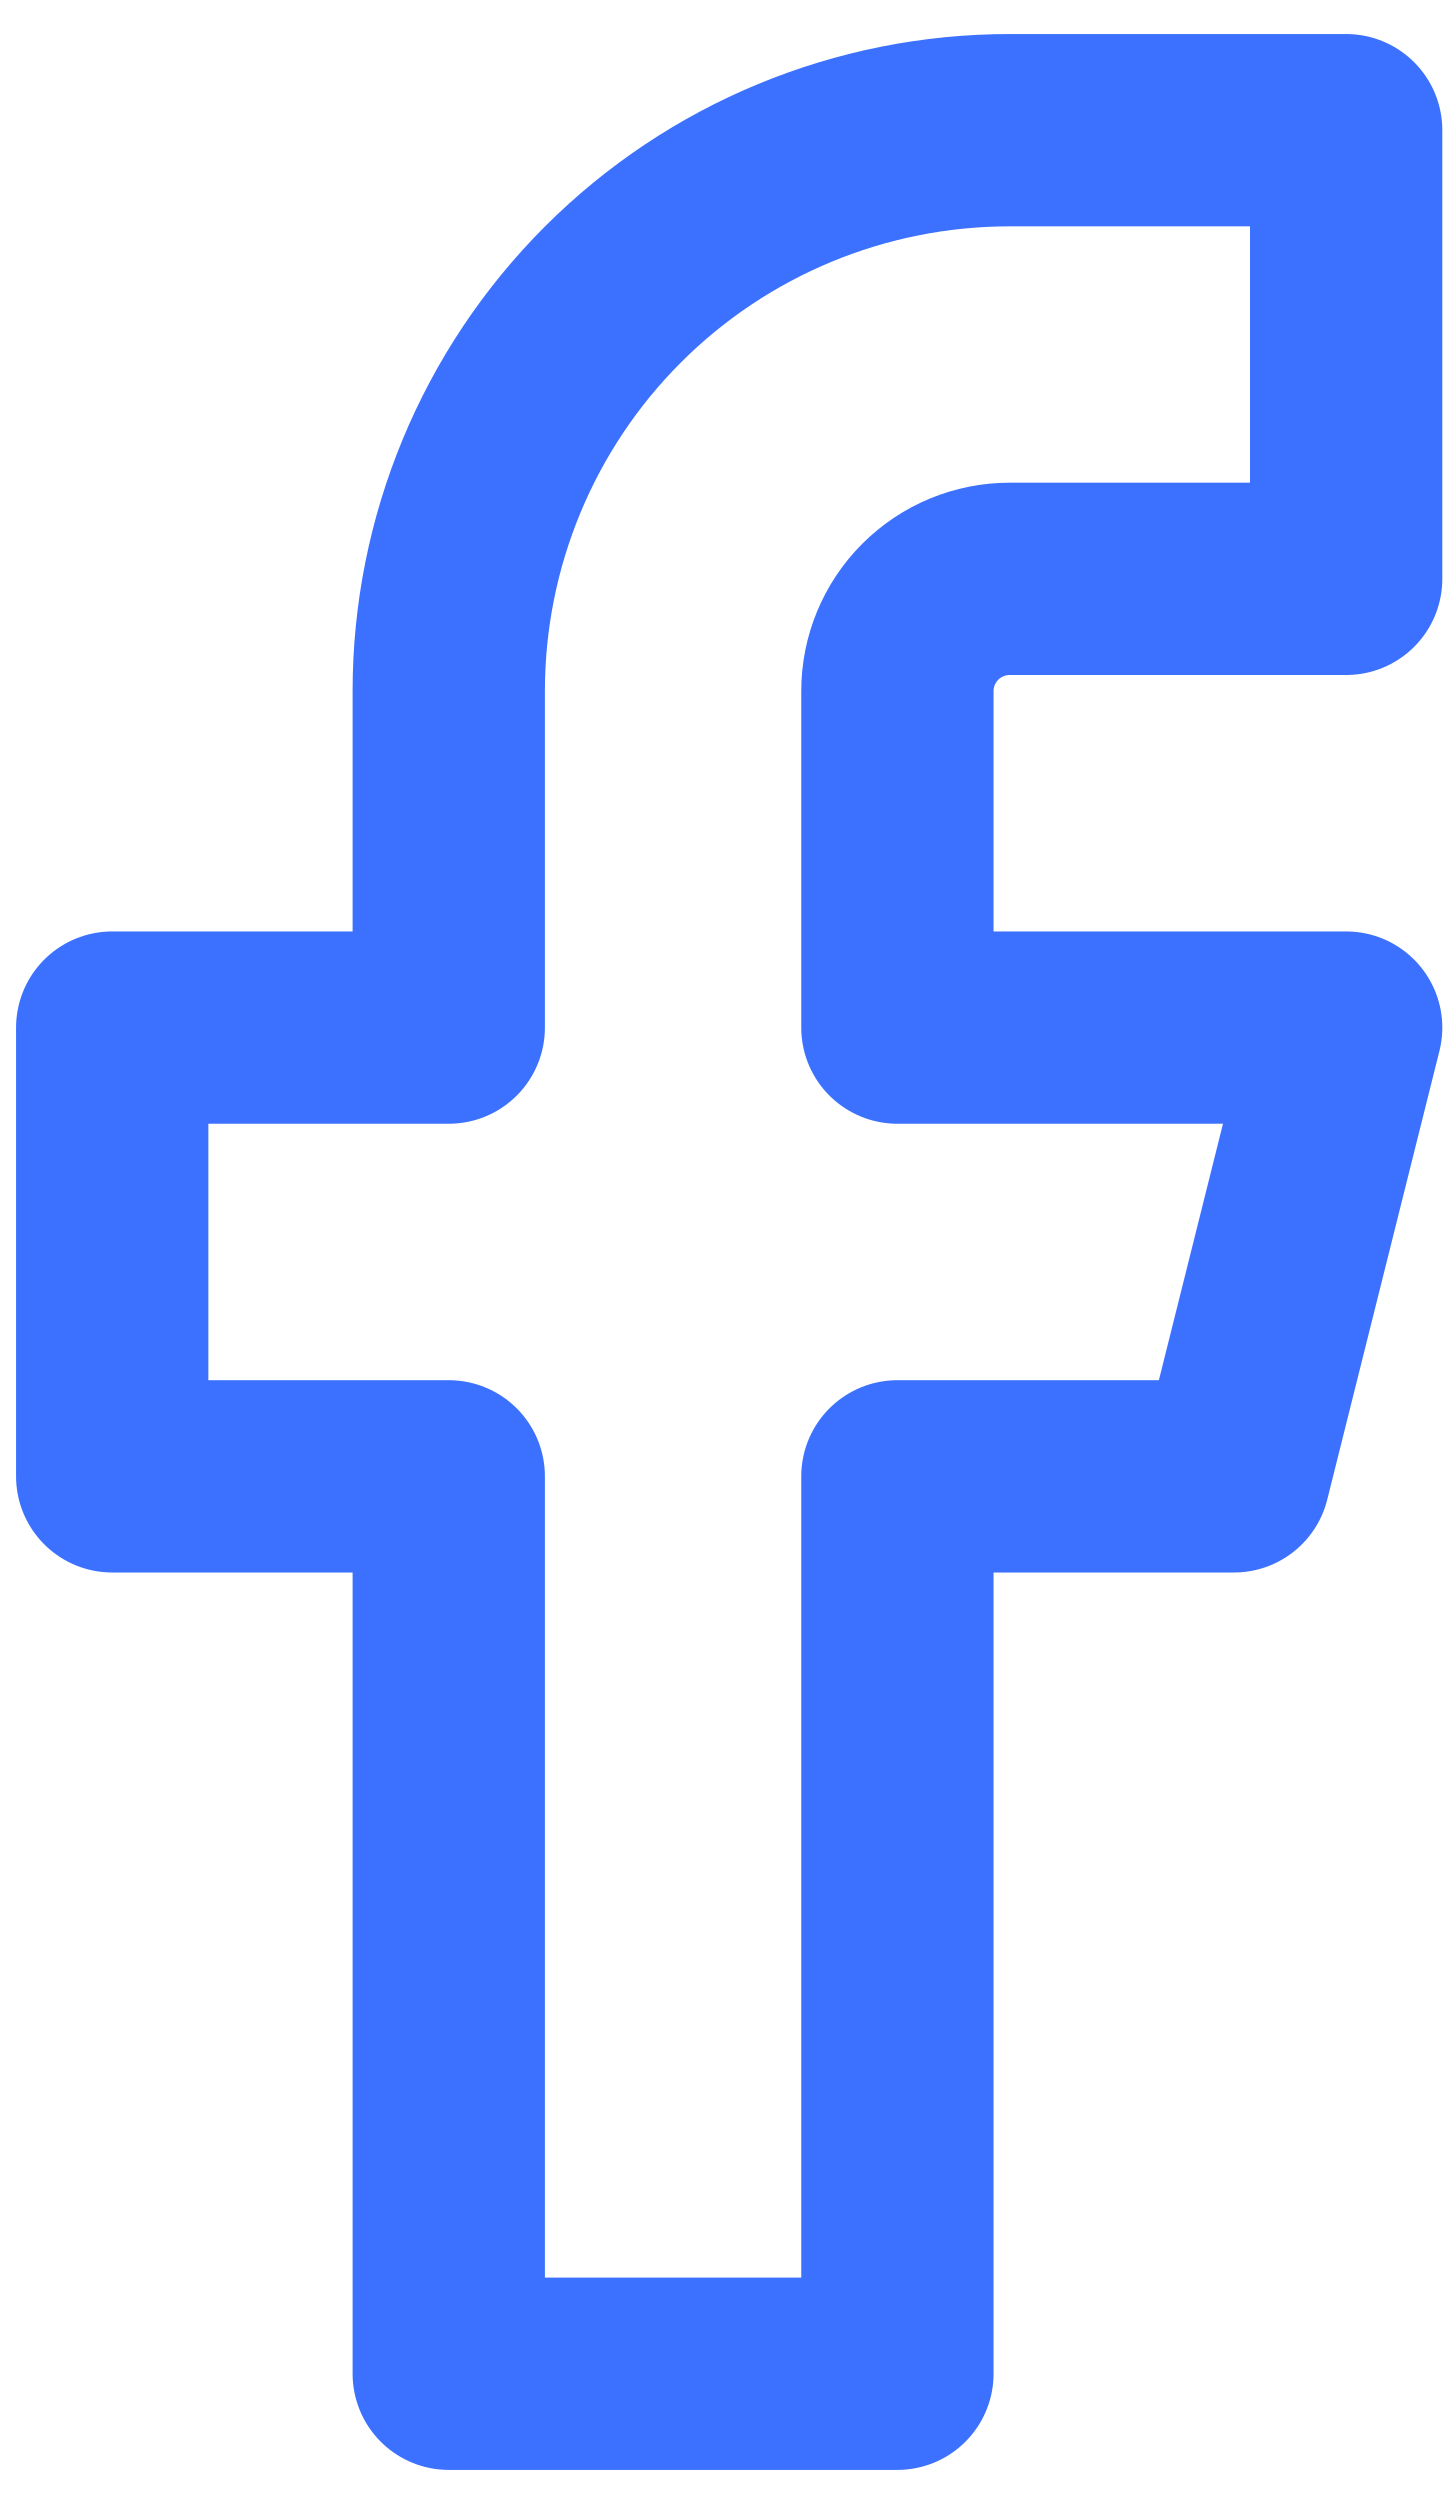
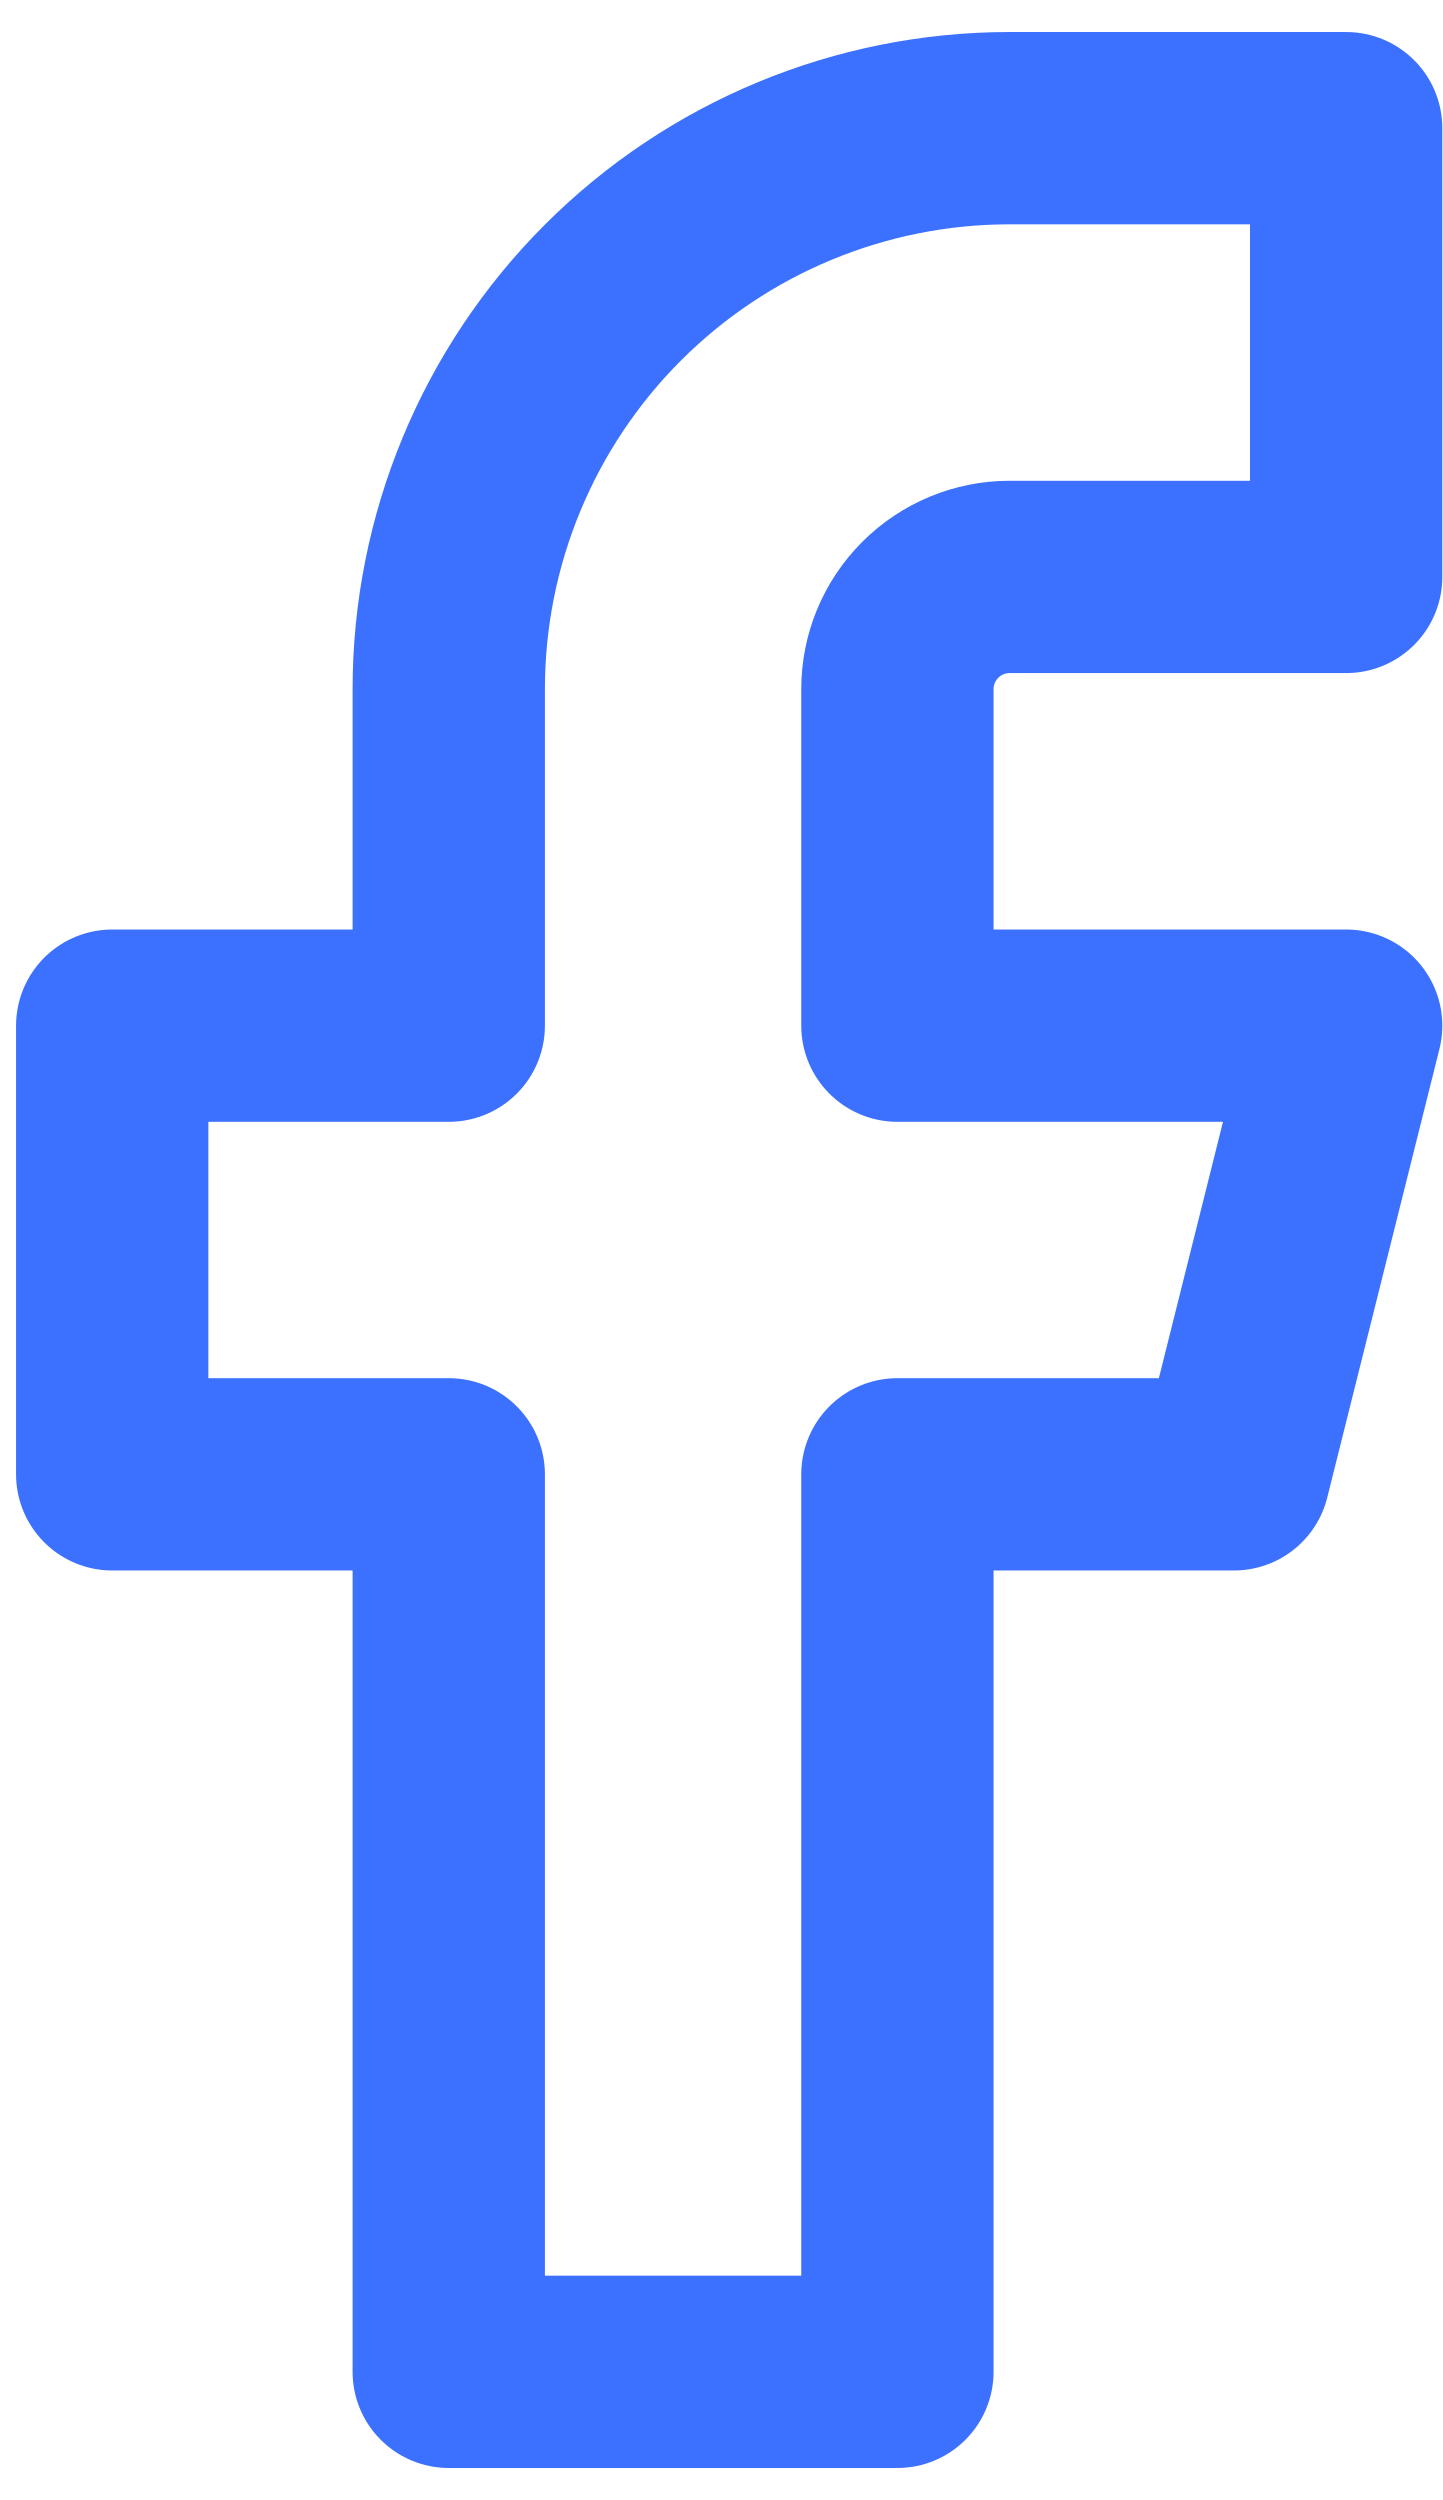
<svg xmlns="http://www.w3.org/2000/svg" width="15" height="26" viewBox="0 0 15 26" fill="none">
-   <path d="M14 1.354H10.5C8.953 1.354 7.469 1.968 6.375 3.062C5.281 4.156 4.667 5.64 4.667 7.187V10.687H1.167V15.354H4.667V24.687H9.333V15.354H12.833L14 10.687H9.333V7.187C9.333 6.878 9.456 6.581 9.675 6.362C9.894 6.143 10.191 6.02 10.5 6.02H14V1.354Z" stroke="#3B71FE" stroke-width="2" stroke-linecap="round" stroke-linejoin="round" />
+   <path d="M14 1.333H10.5C8.953 1.333 7.469 1.948 6.375 3.042C5.281 4.136 4.667 5.62 4.667 7.167V10.667H1.167V15.333H4.667V24.667H9.333V15.333H12.833L14 10.667H9.333V7.167C9.333 6.857 9.456 6.561 9.675 6.342C9.894 6.123 10.191 6 10.5 6H14V1.333Z" stroke="#3B71FE" stroke-width="2" stroke-linecap="round" stroke-linejoin="round" />
</svg>
